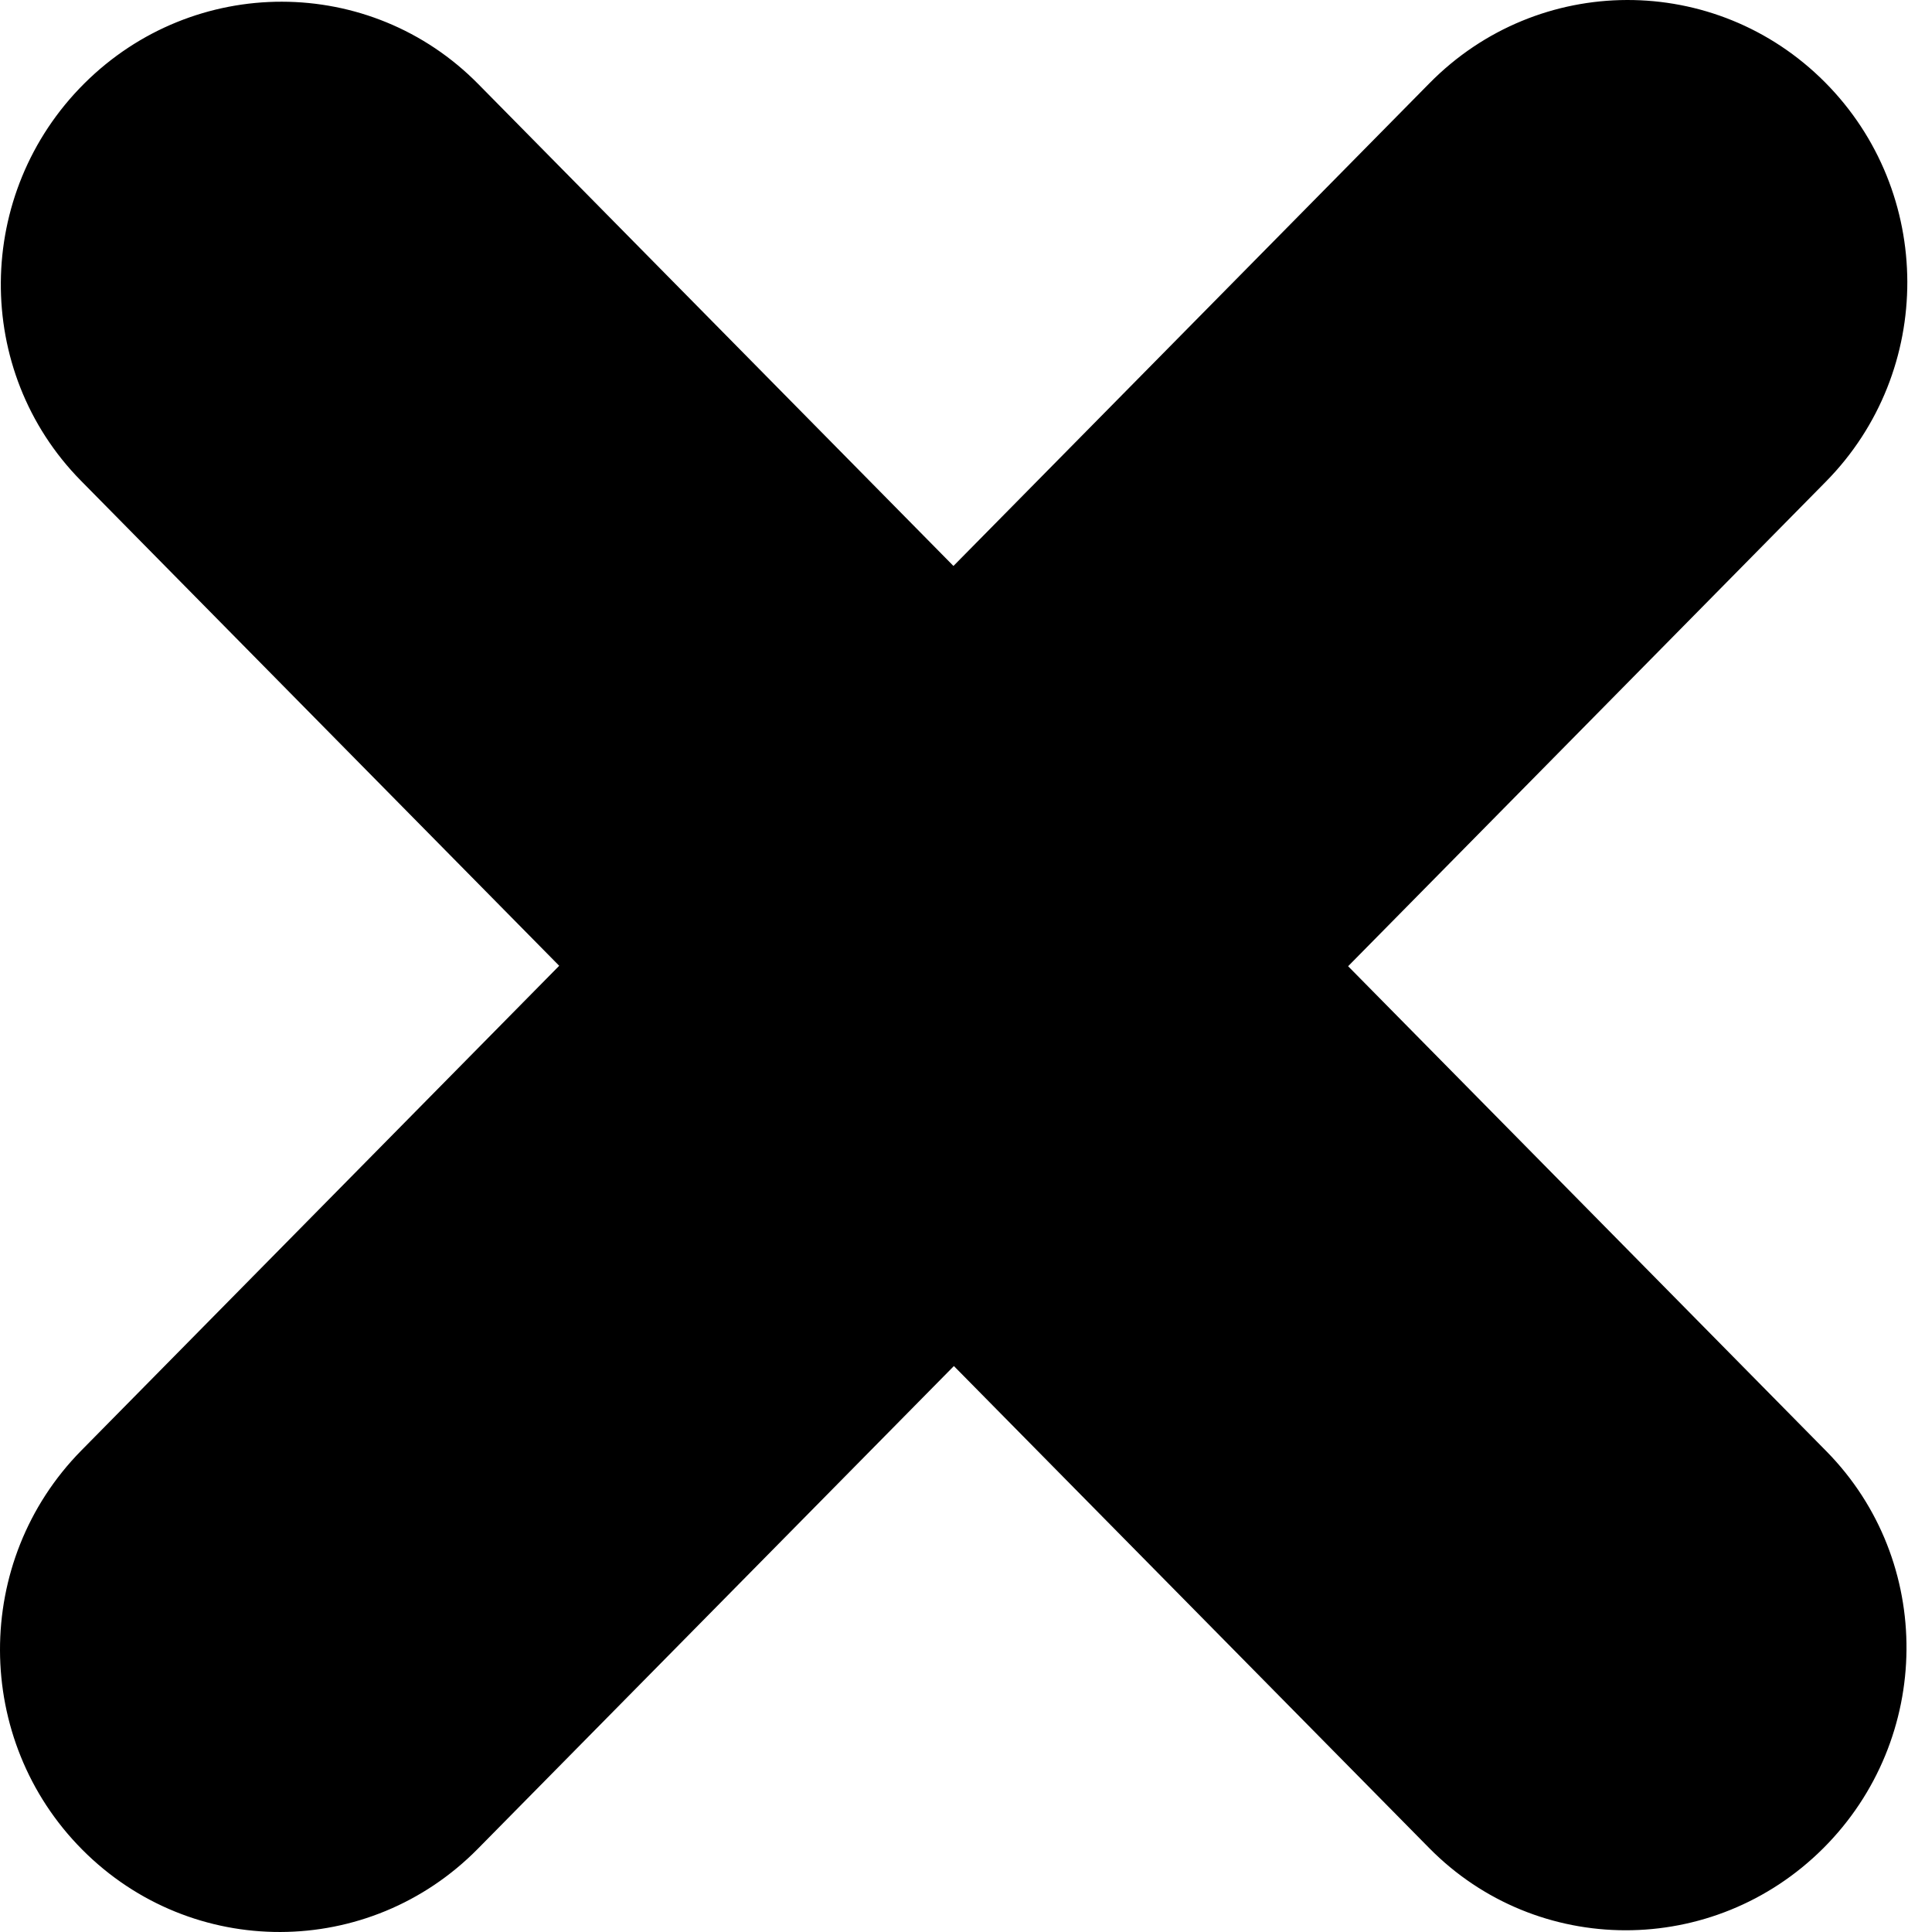
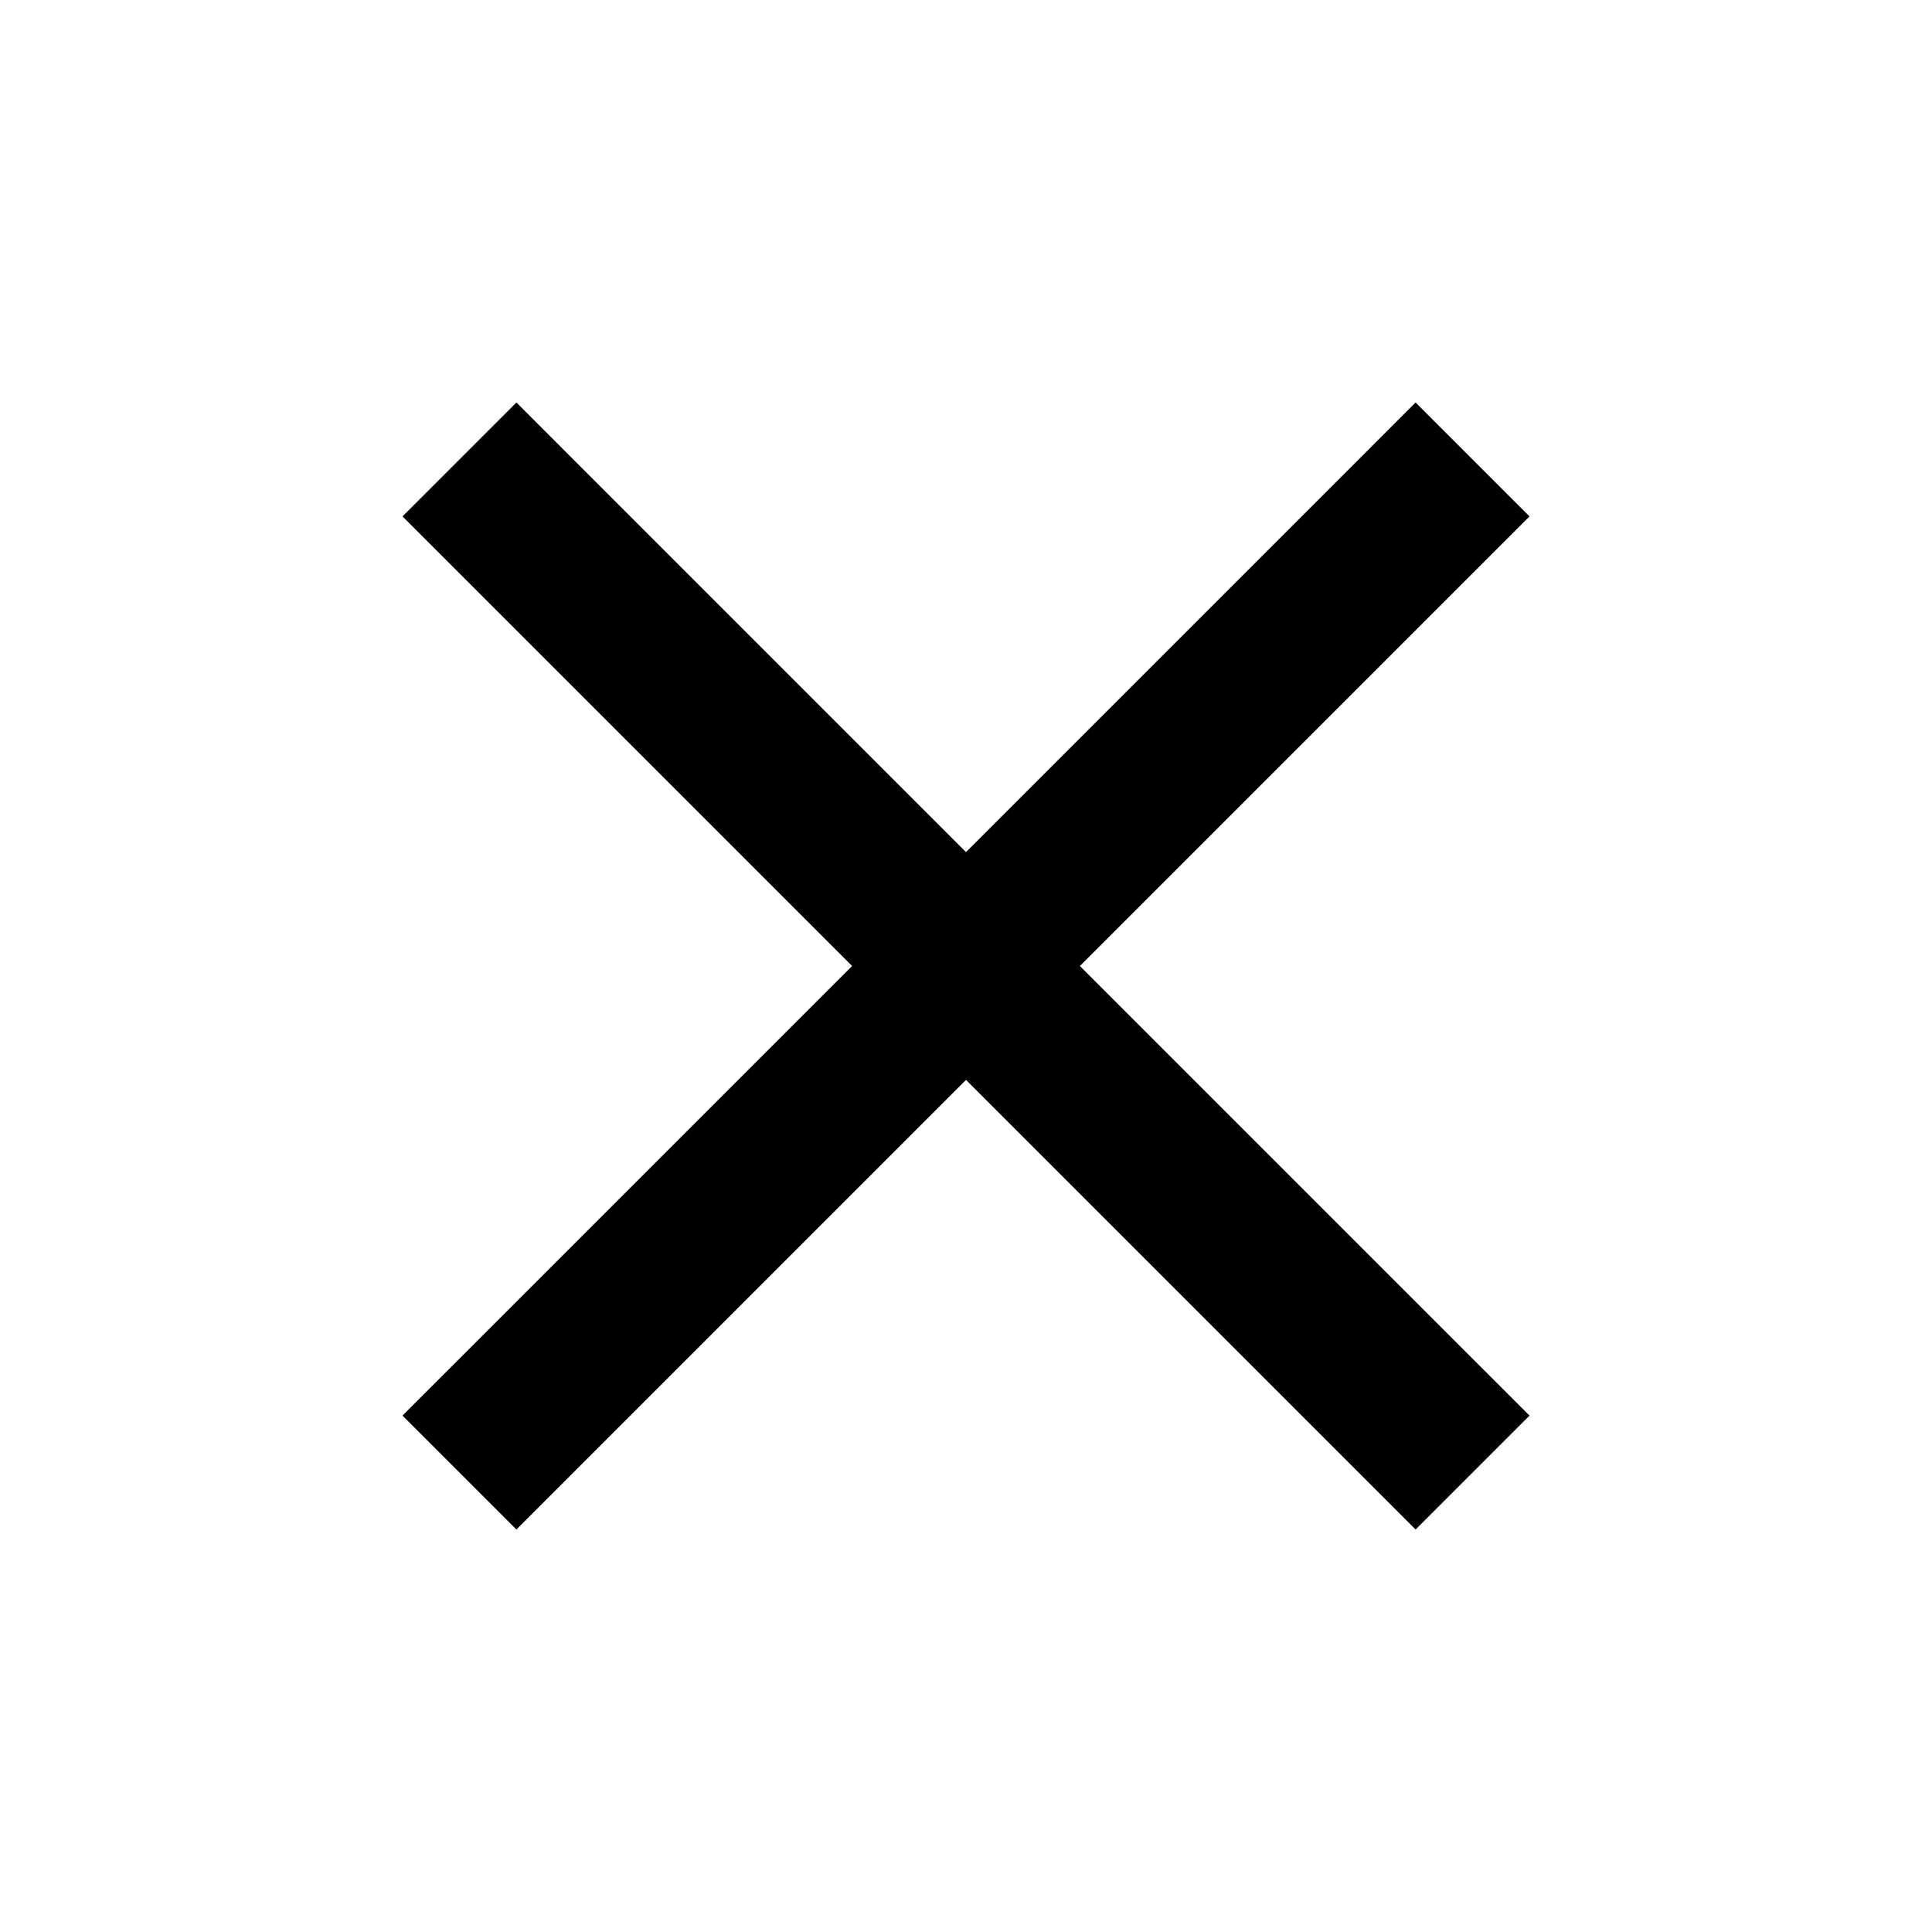
- <svg xmlns="http://www.w3.org/2000/svg" version="1.1" id="Layer_1" x="0px" y="0px" width="121.31px" height="122.876px" viewBox="0 0 121.31 122.876" enable-background="new 0 0 121.31 122.876" xml:space="preserve">
-   <g>
-     <path fill-rule="evenodd" clip-rule="evenodd" d="M90.914,5.296c6.927-7.034,18.188-7.065,25.154-0.068 c6.961,6.995,6.991,18.369,0.068,25.397L85.743,61.452l30.425,30.855c6.866,6.978,6.773,18.28-0.208,25.247 c-6.983,6.964-18.21,6.946-25.074-0.031L60.669,86.881L30.395,117.58c-6.927,7.034-18.188,7.065-25.154,0.068 c-6.961-6.995-6.992-18.369-0.068-25.397l30.393-30.827L5.142,30.568c-6.867-6.978-6.773-18.28,0.208-25.247 c6.983-6.963,18.21-6.946,25.074,0.031l30.217,30.643L90.914,5.296L90.914,5.296z" />
-   </g>
+ <svg xmlns="http://www.w3.org/2000/svg" height="48" viewBox="0 0 48 48" width="48">
+   <path d="M38 12.83l-2.83-2.83-11.17 11.17-11.17-11.17-2.83 2.83 11.17 11.17-11.17 11.17 2.83 2.83 11.17-11.17 11.17 11.17 2.83-2.83-11.17-11.17z" />
+   <path d="M0 0h48v48h-48z" fill="none" />
</svg>
